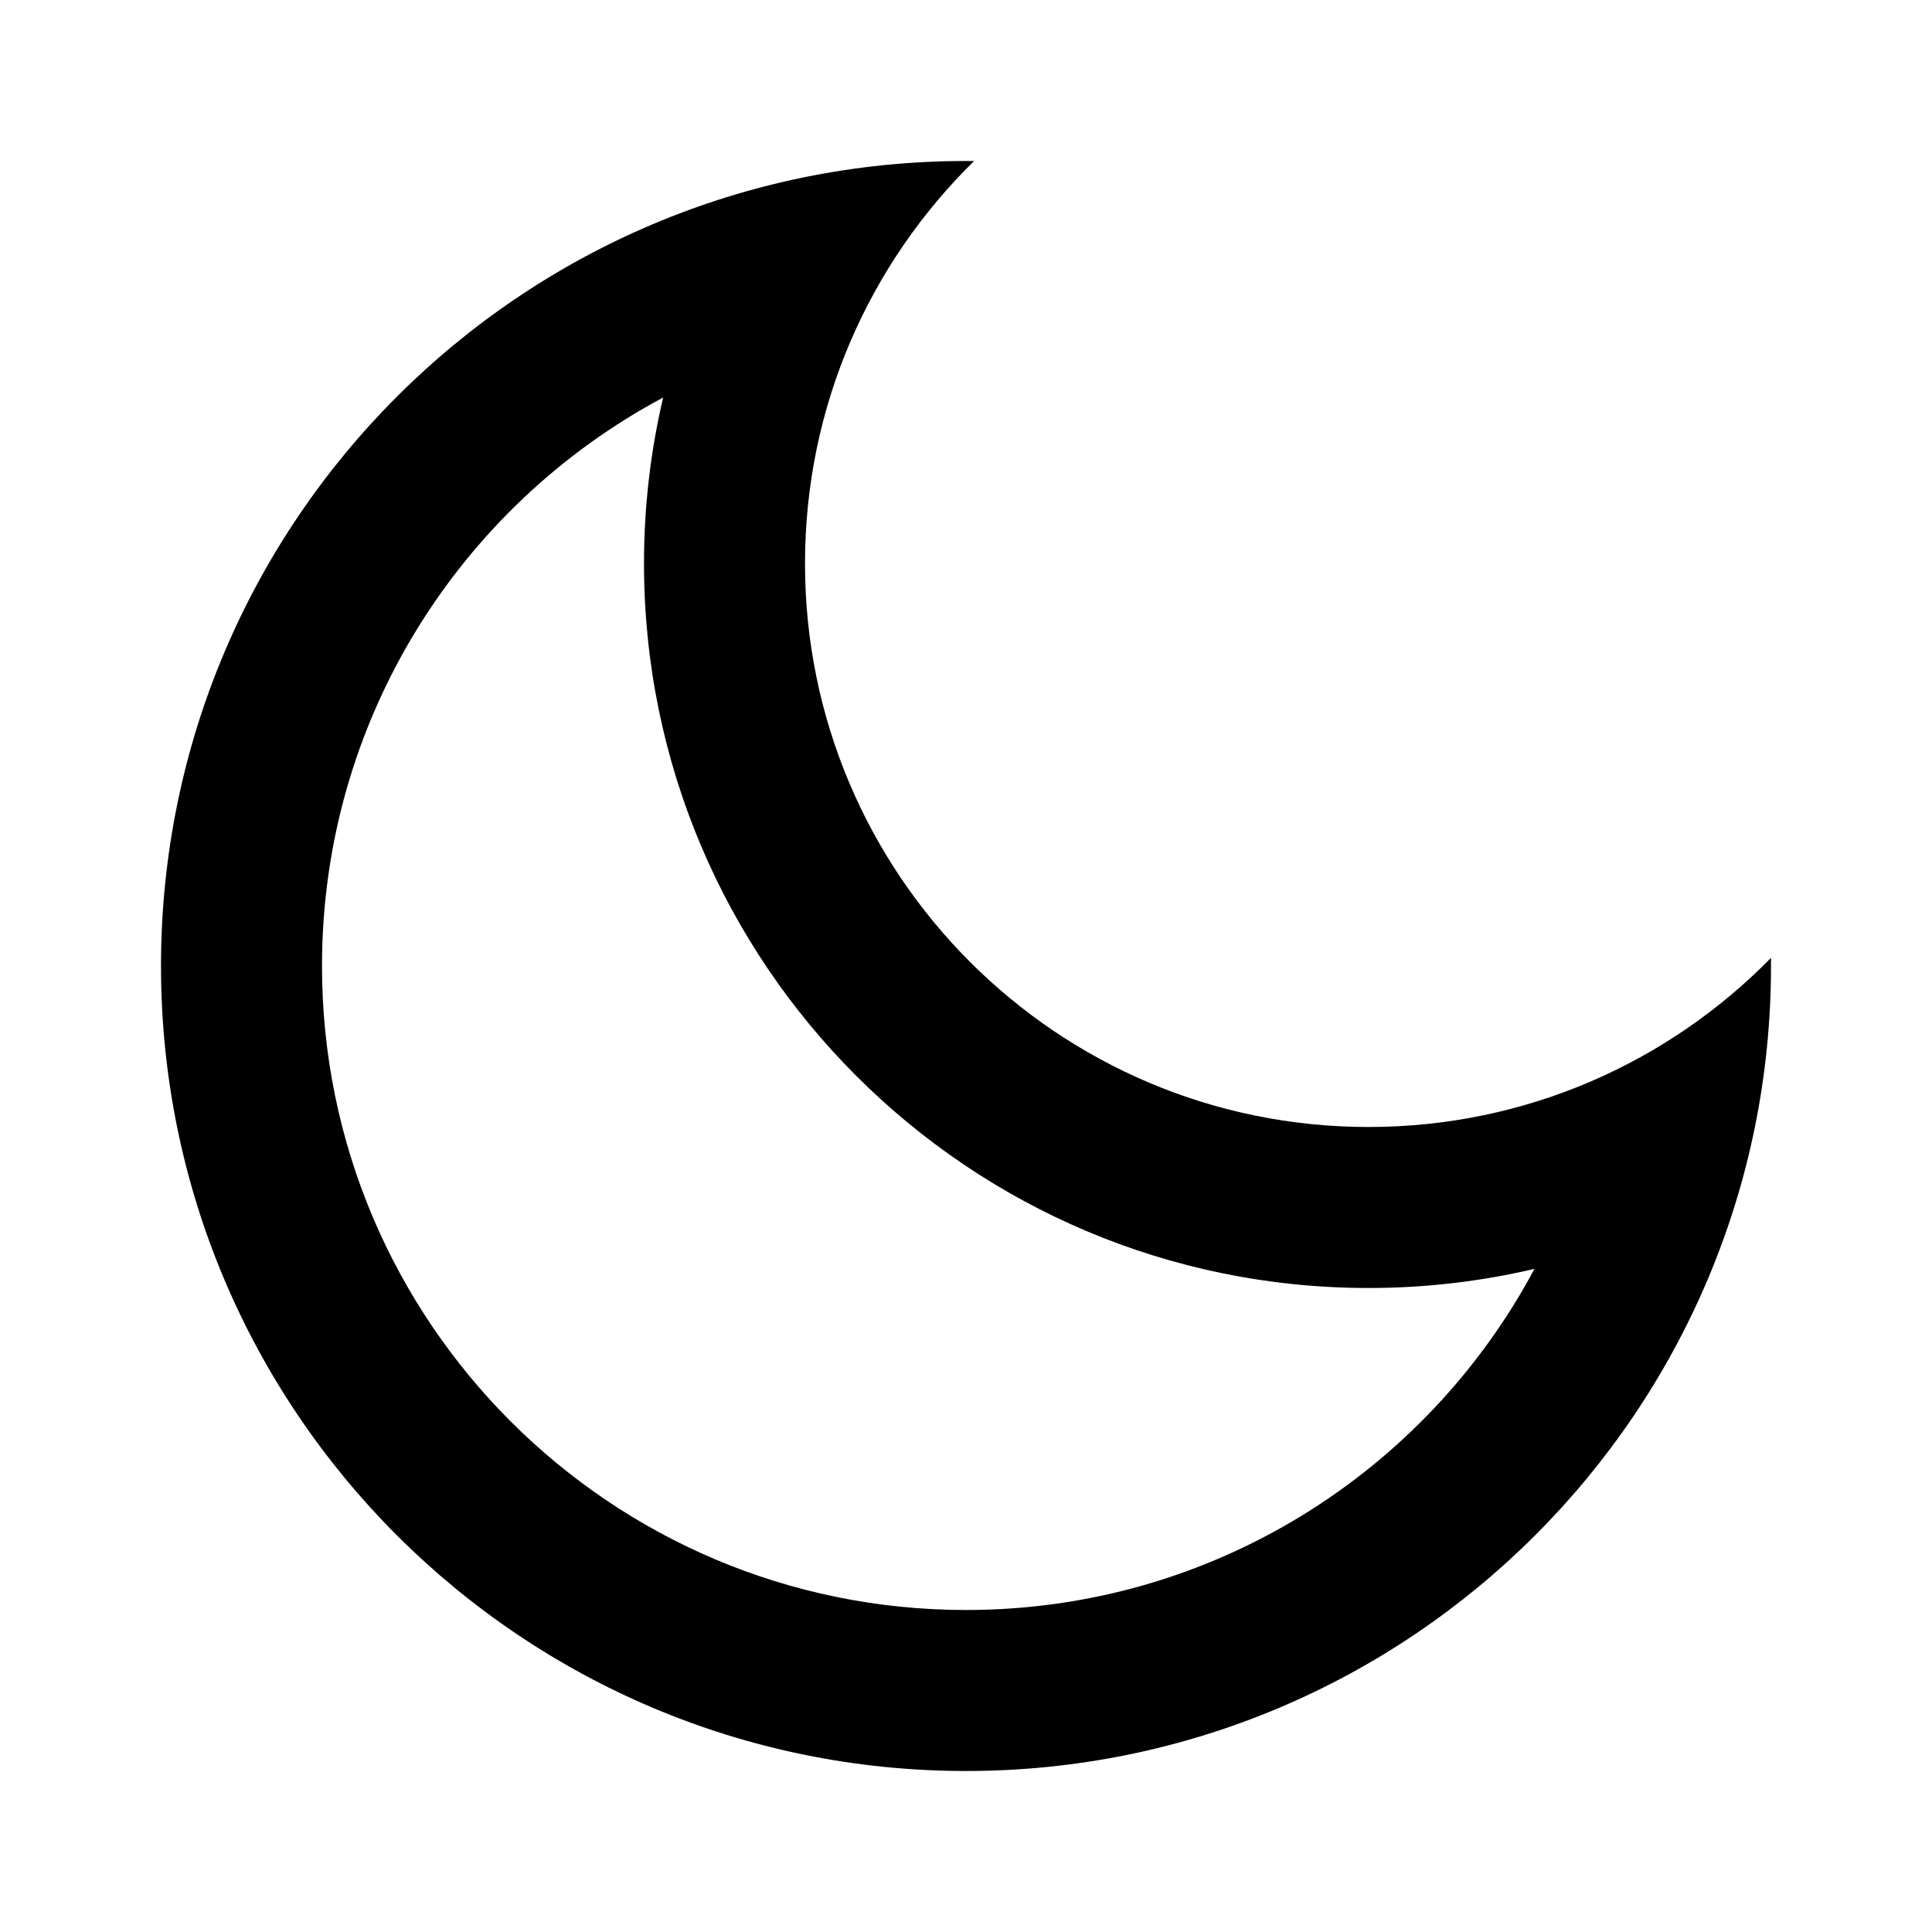
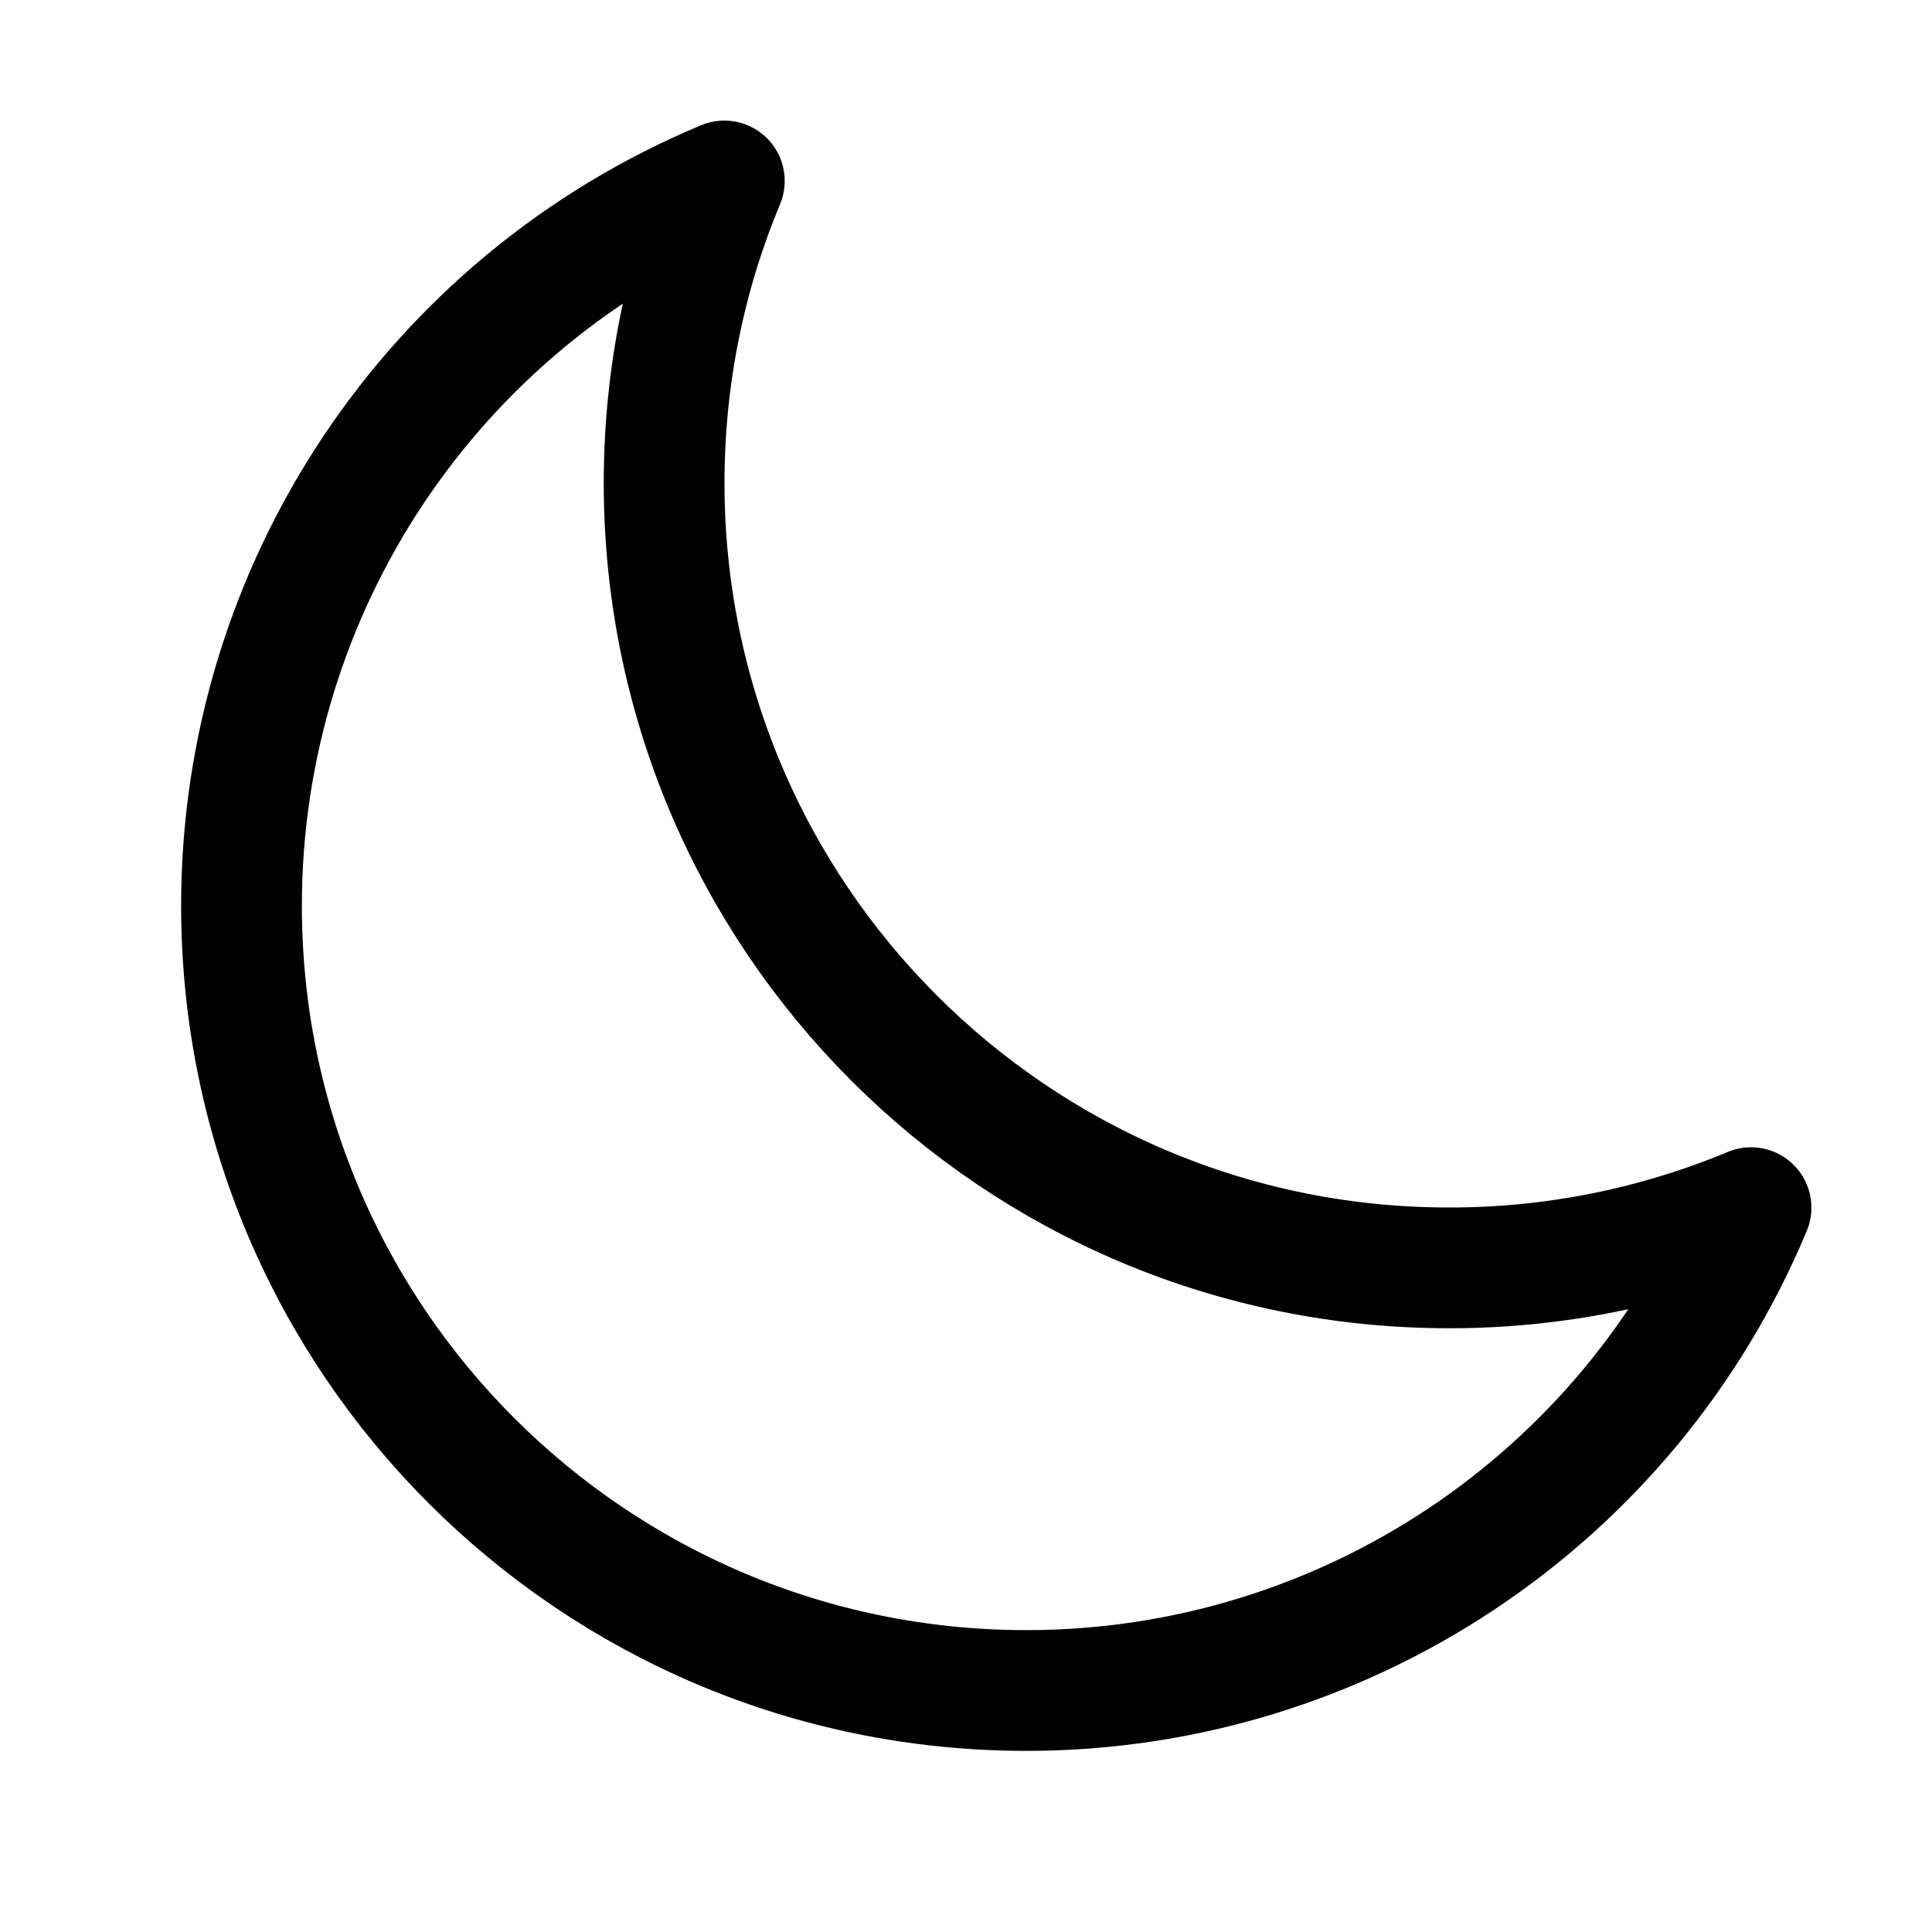
- <svg xmlns="http://www.w3.org/2000/svg" viewBox="0 0 24 24" width="24" height="24">
-   <path d="M10 7C10 10.866 13.134 14 17 14C18.958 14 20.729 13.196 22 11.899C22 11.933 22 11.966 22 12C22 17.523 17.523 22 12 22C6.477 22 2 17.523 2 12C2 6.477 6.477 2 12 2C12.034 2 12.067 2 12.101 2C10.804 3.271 10 5.042 10 7ZM4 12C4 16.418 7.582 20 12 20C15.058 20 17.716 18.284 19.062 15.762C18.395 15.919 17.703 16 17 16C12.029 16 8 11.971 8 7C8 6.296 8.081 5.605 8.238 4.938C5.716 6.284 4 8.942 4 12Z" fill="currentColor" />
+ <svg xmlns="http://www.w3.org/2000/svg" fill="none" viewBox="0 0 24 24" stroke-width="1.5" stroke="currentColor" class="w-6 h-6">
+   <path stroke-linecap="round" stroke-linejoin="round" d="M21.752 15.002A9.718 9.718 0 0118 15.75c-5.385 0-9.75-4.365-9.75-9.75 0-1.33.266-2.597.748-3.752A9.753 9.753 0 003 11.25C3 16.635 7.365 21 12.75 21a9.753 9.753 0 009.002-5.998z" />
</svg>
